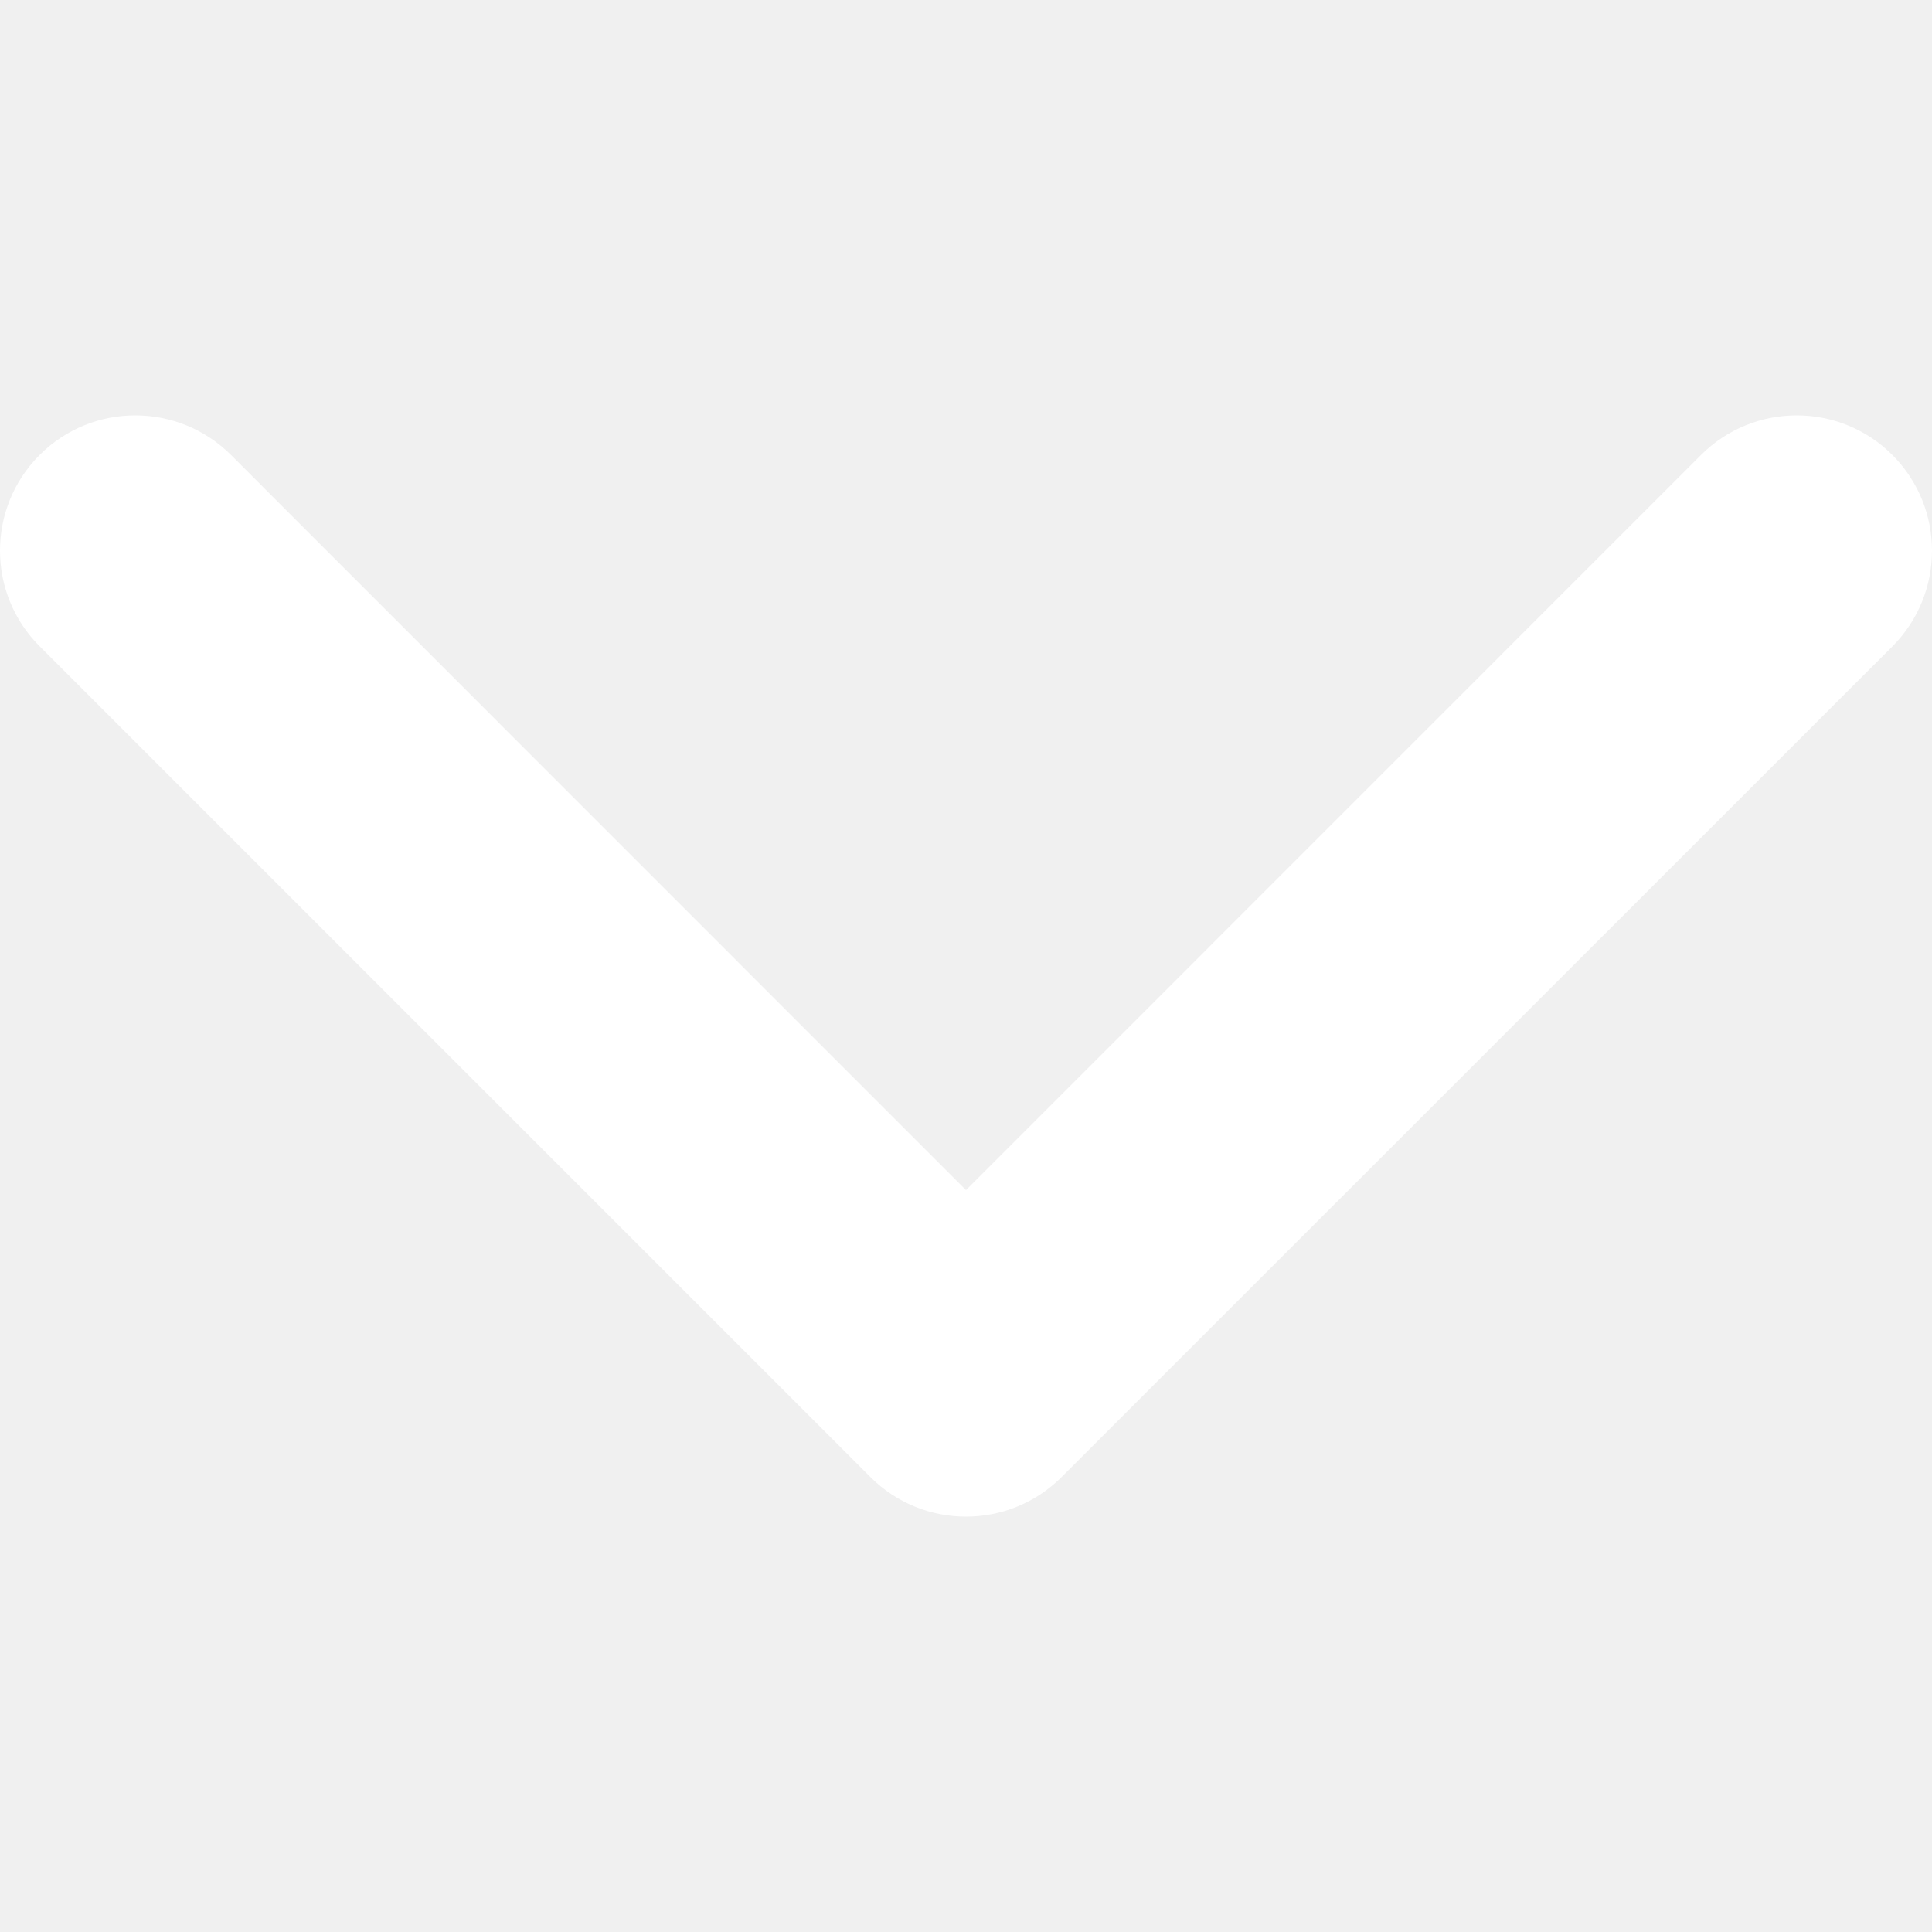
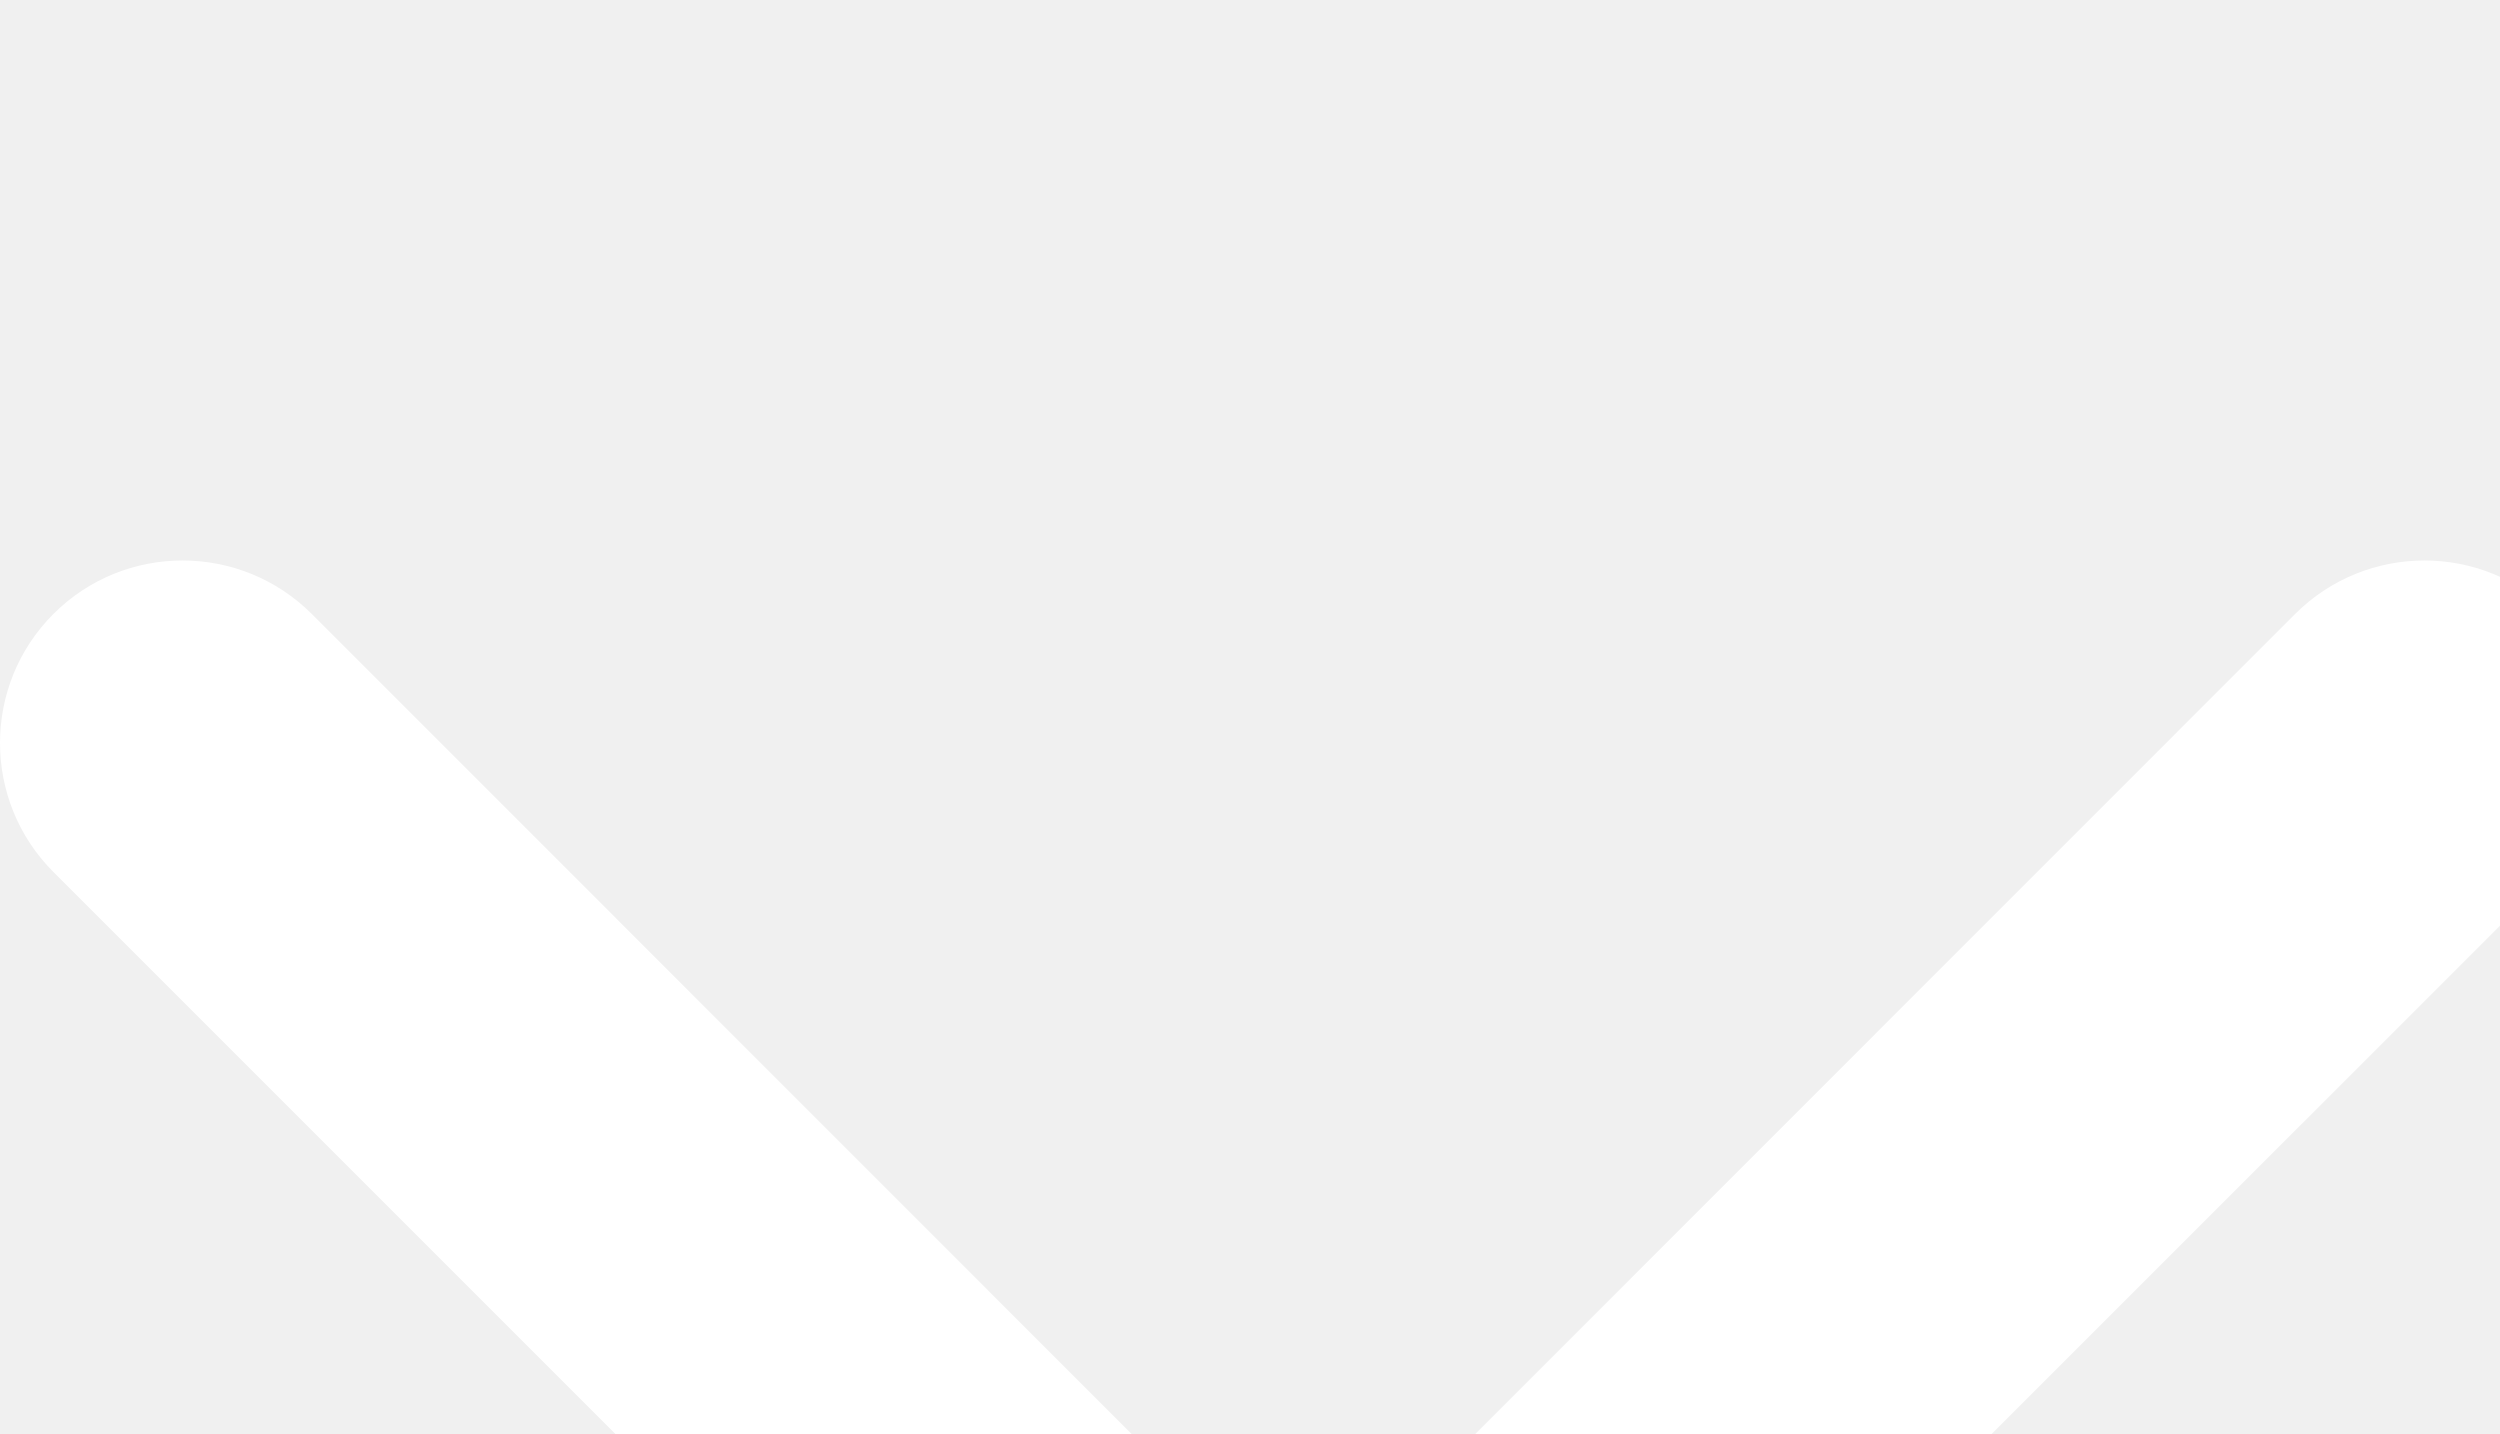
- <svg xmlns="http://www.w3.org/2000/svg" width="12" height="12" viewBox="0 0 12 12" fill="none">
+ <svg xmlns="http://www.w3.org/2000/svg" fill="none">
  <path d="M6 9.42C5.785 9.42 5.57 9.338 5.406 9.174L0.246 4.014C-0.082 3.686 -0.082 3.154 0.246 2.826C0.574 2.498 1.106 2.498 1.435 2.826L6 7.392L10.565 2.826C10.894 2.498 11.426 2.498 11.754 2.826C12.082 3.154 12.082 3.686 11.754 4.015L6.594 9.174C6.43 9.338 6.215 9.42 6 9.42Z" fill="white" />
</svg>
